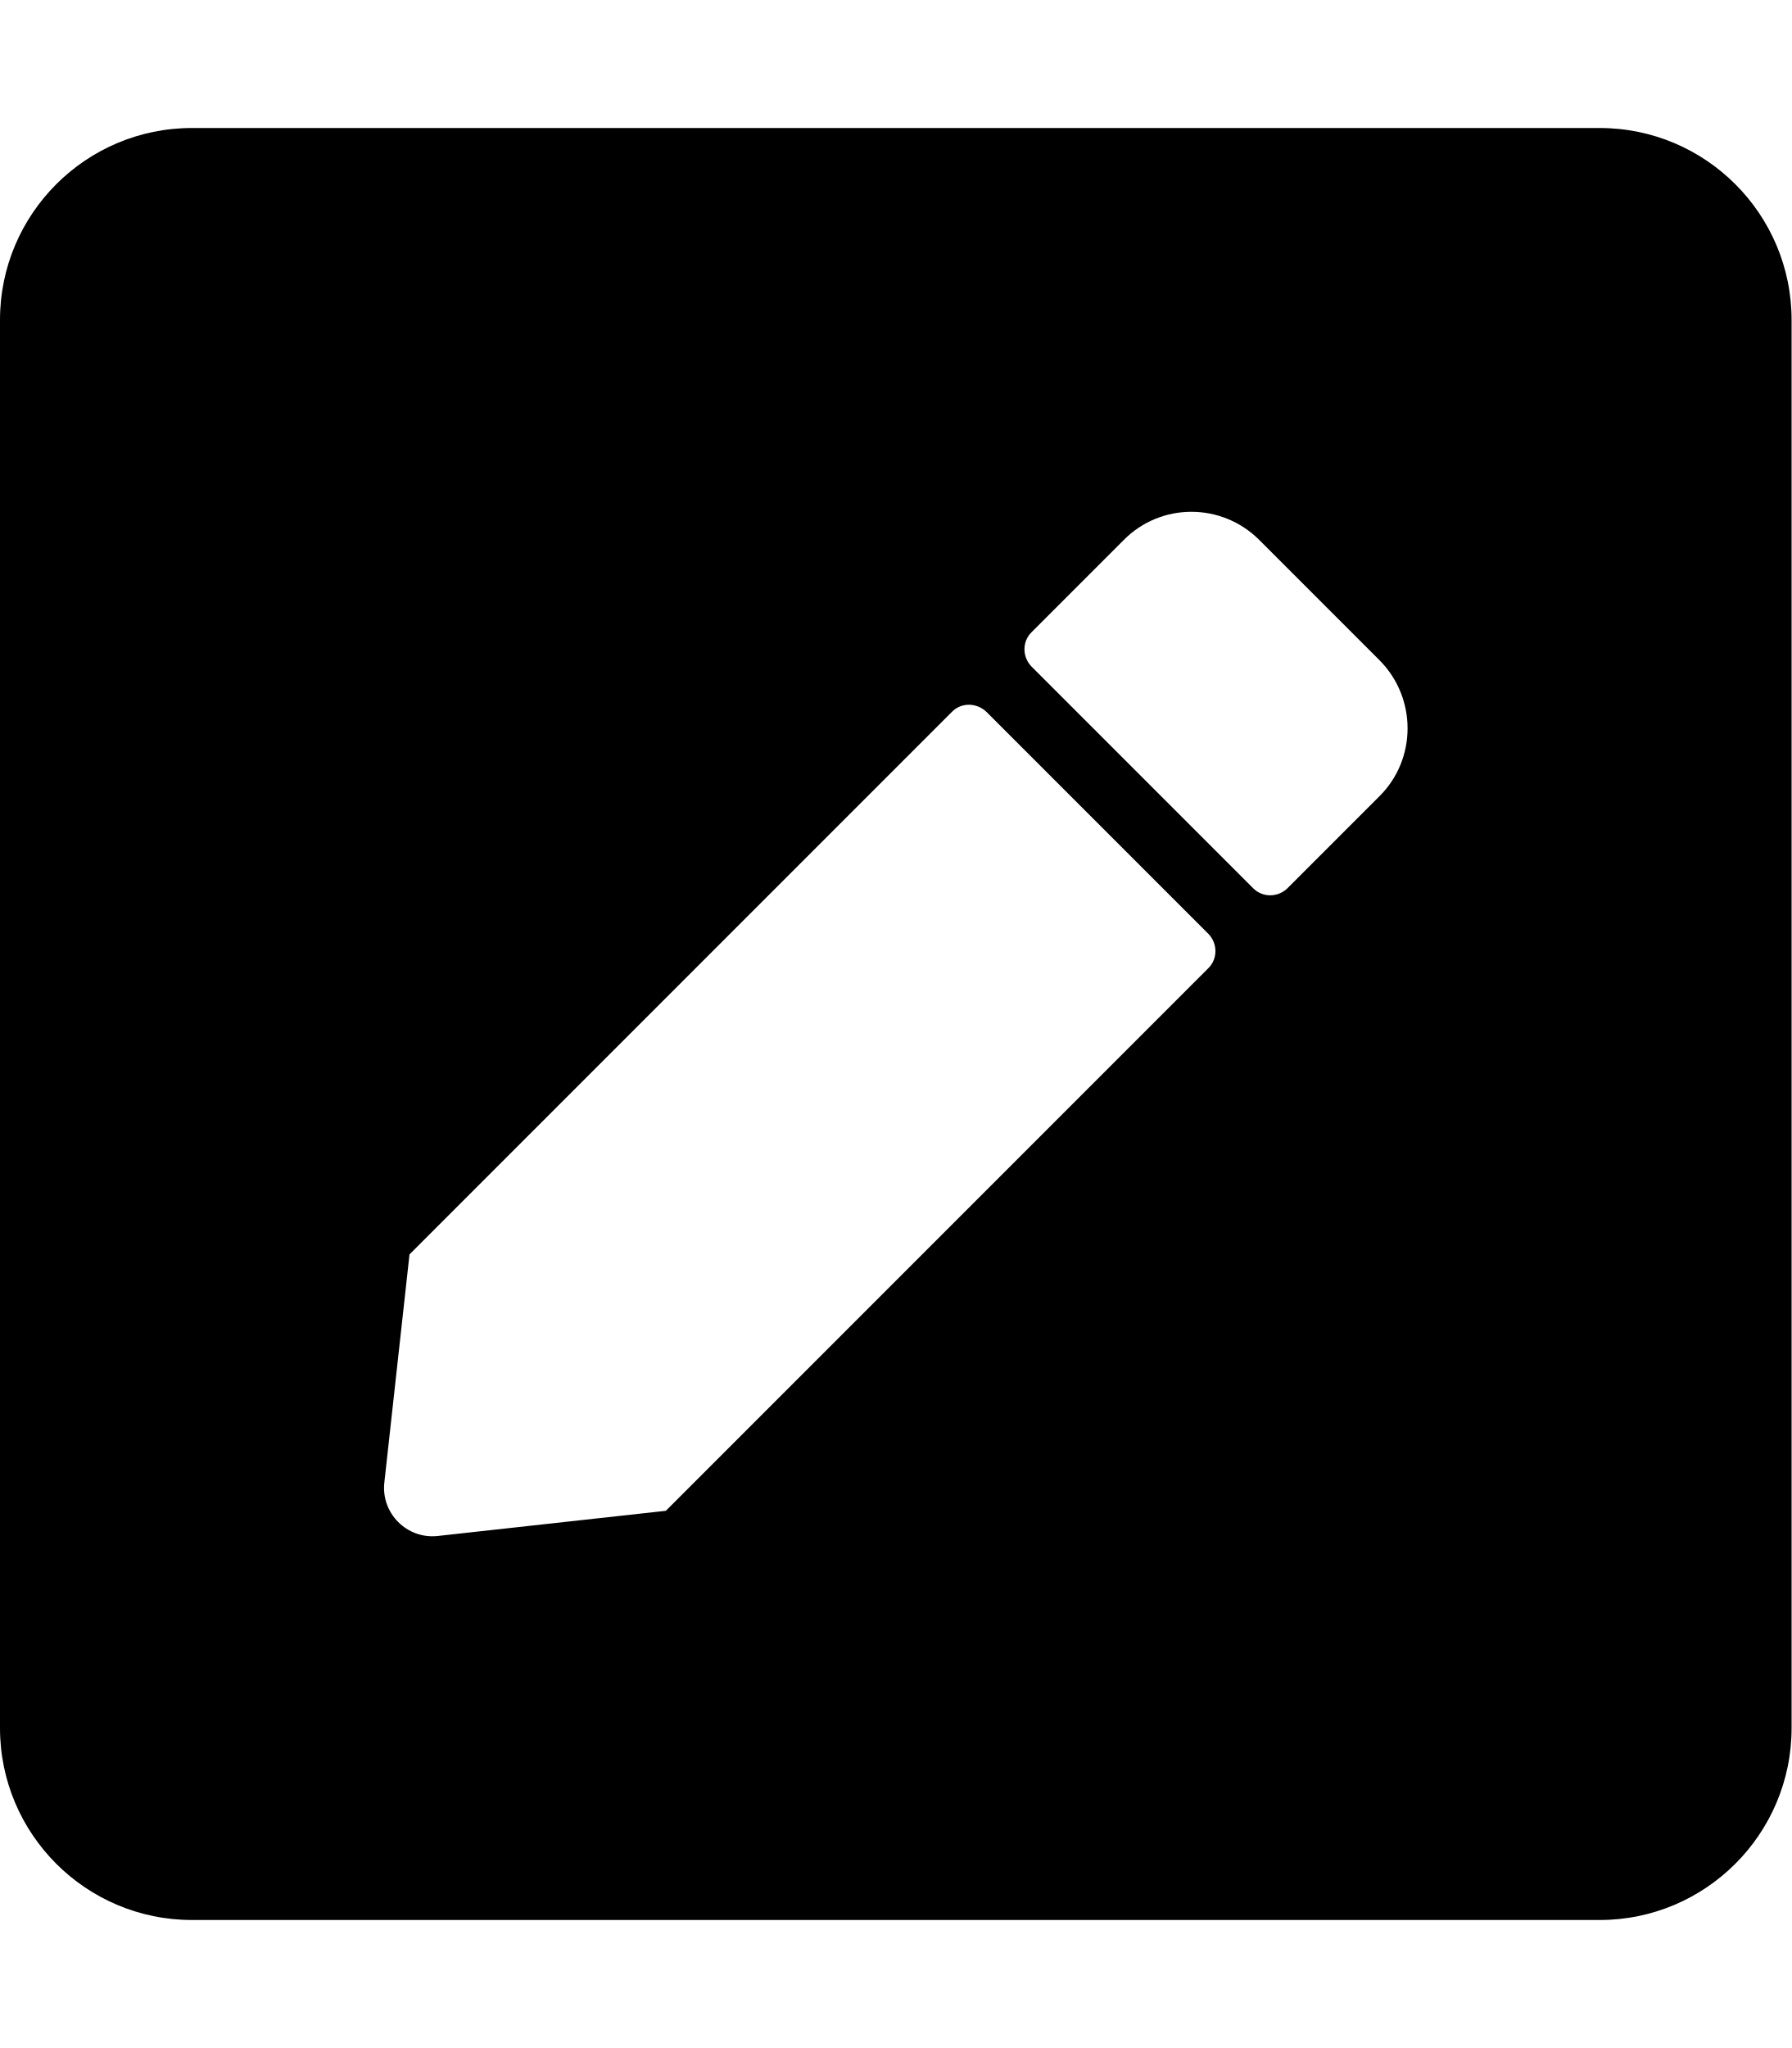
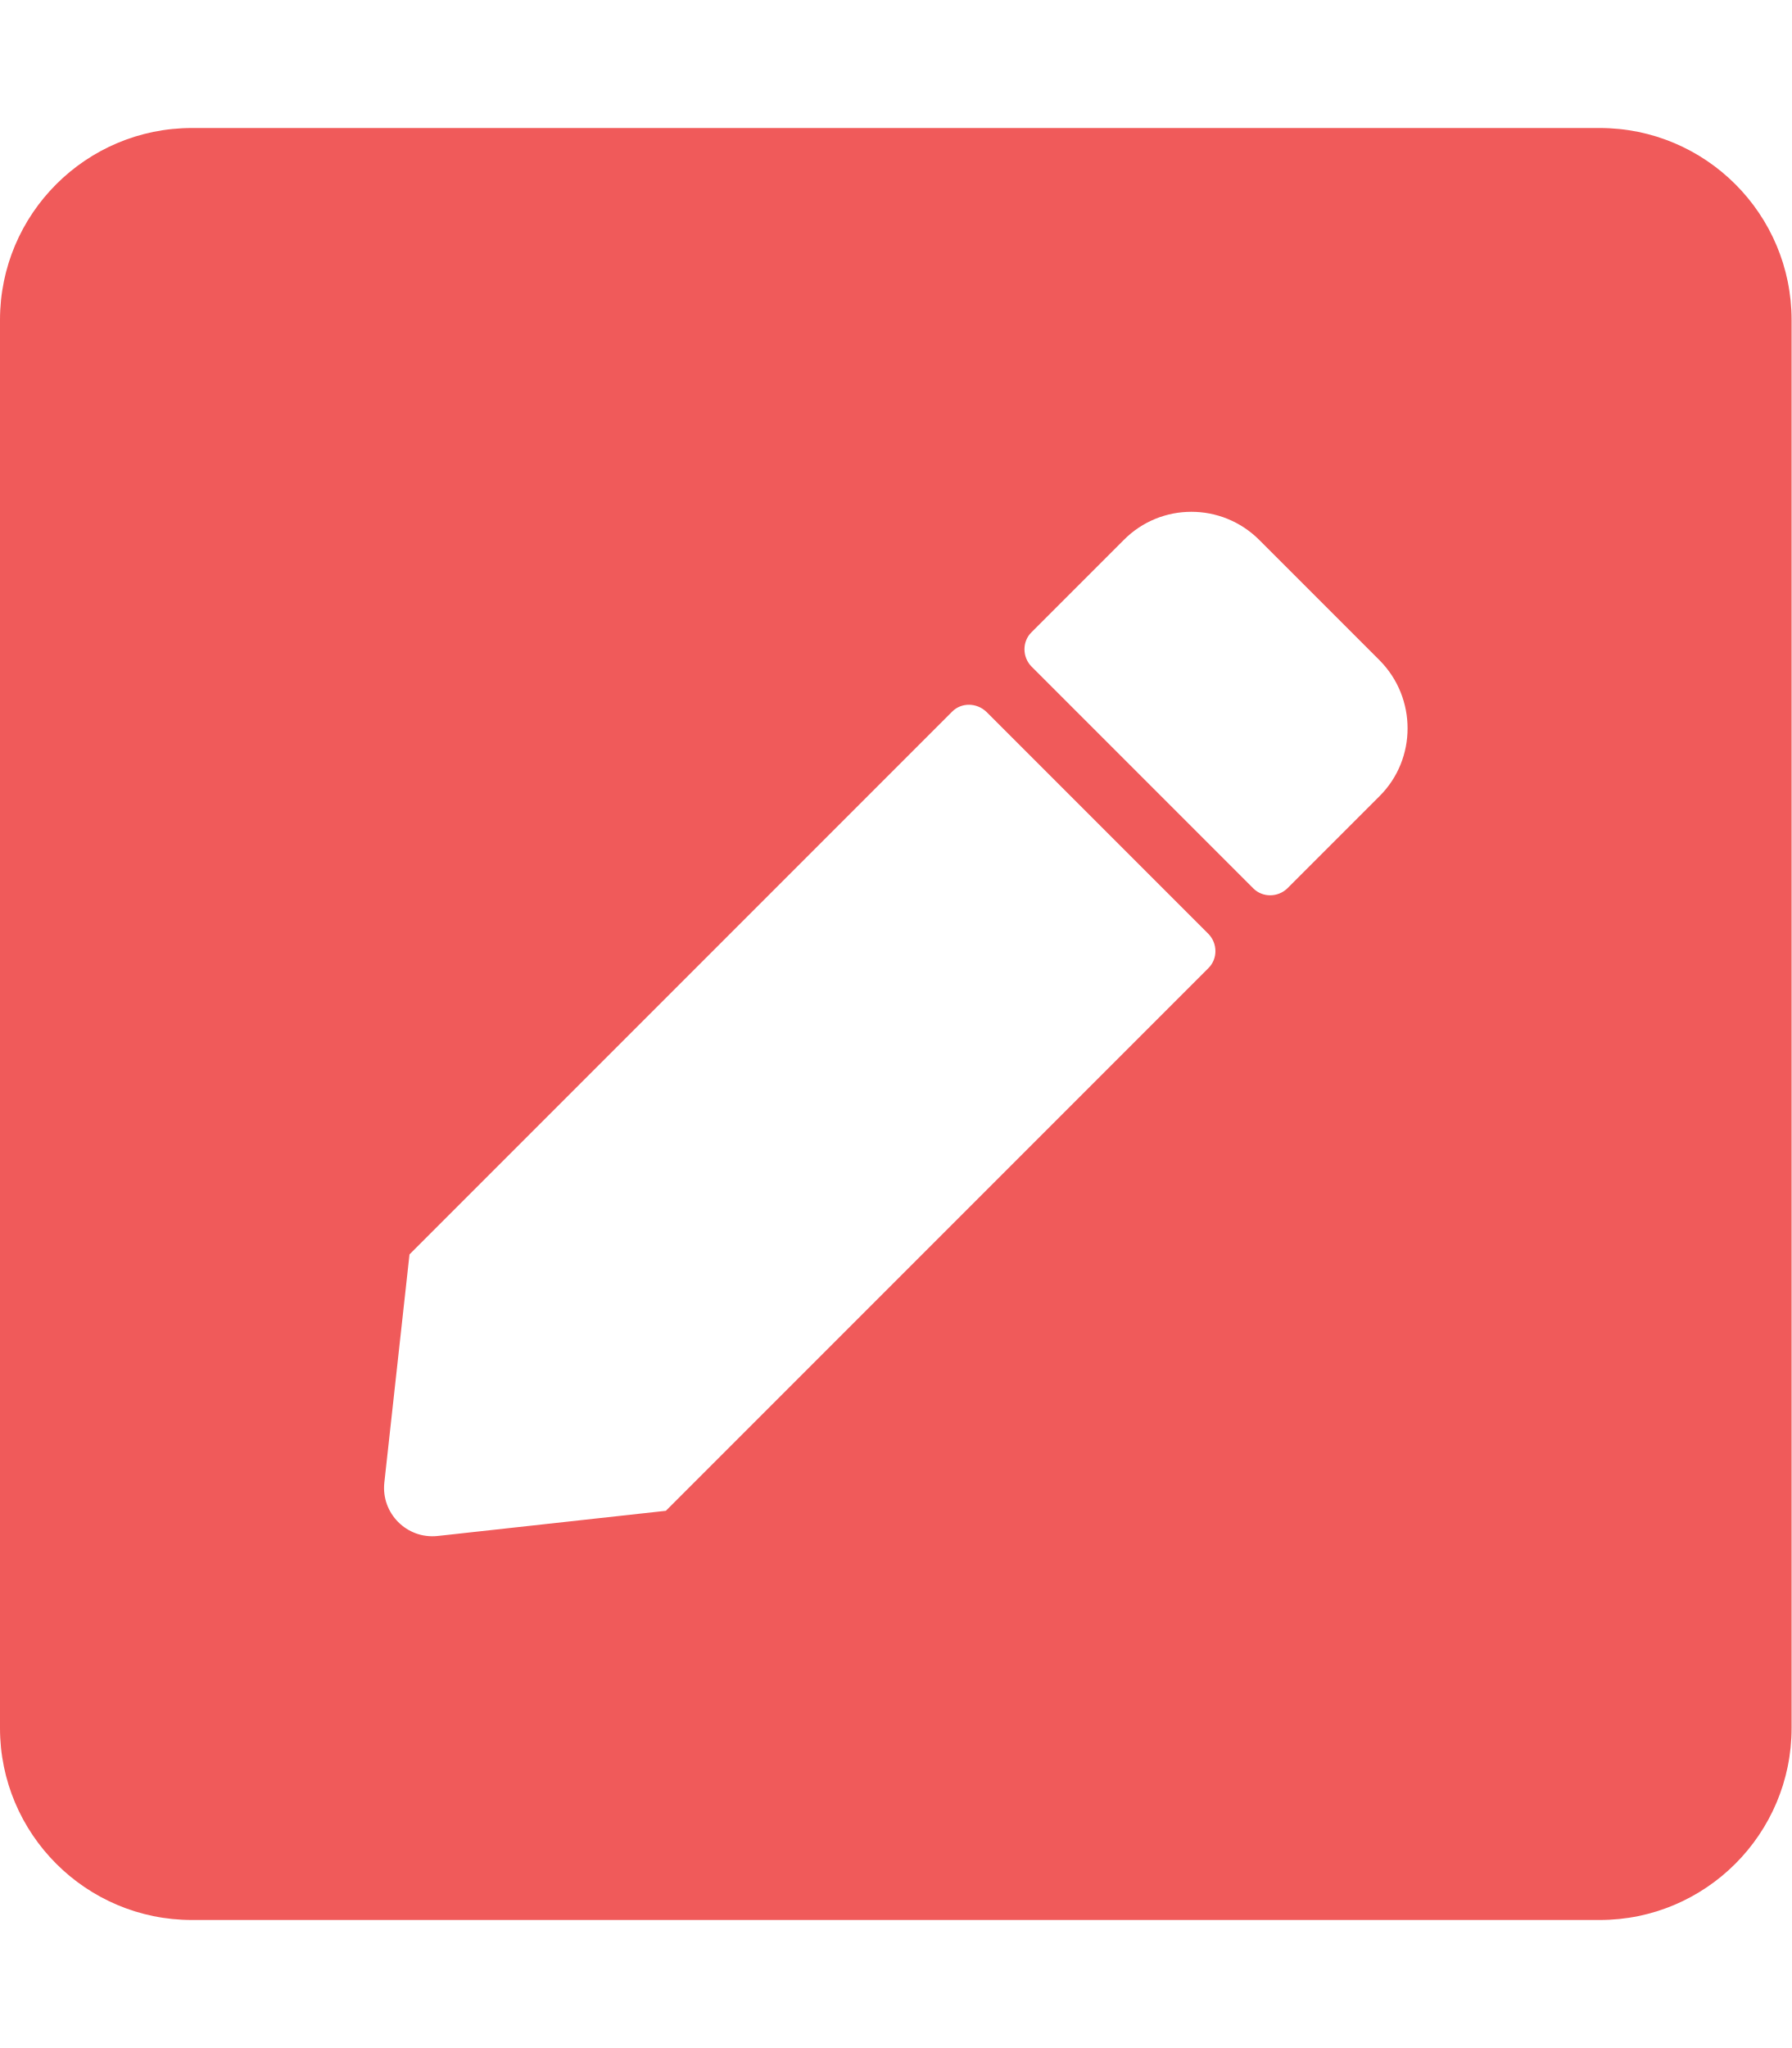
<svg xmlns="http://www.w3.org/2000/svg" aria-hidden="true" focusable="false" data-prefix="fas" data-icon="pen-square" class="svg-inline--fa fa-pen-square fa-w-14" role="img" viewBox="0 0 448 512">
-   <path fill="currentColor" d="M400 480H48c-26.5 0-48-21.5-48-48V80c0-26.5 21.5-48 48-48h352c26.5 0 48 21.5 48 48v352c0 26.5-21.5 48-48 48zM238.1 177.9L102.4 313.6l-6.3 57.1c-.8 7.6 5.6 14.1 13.3 13.3l57.1-6.3L302.2 242c2.3-2.3 2.3-6.1 0-8.5L246.7 178c-2.5-2.4-6.3-2.4-8.6-.1zM345 165.1L314.9 135c-9.4-9.4-24.6-9.4-33.9 0l-23.1 23.1c-2.3 2.3-2.3 6.1 0 8.5l55.5 55.5c2.3 2.3 6.1 2.3 8.5 0L345 199c9.3-9.3 9.3-24.5 0-33.9z" />
+   <path fill="#f05a5a" d="M400 480H48c-26.5 0-48-21.5-48-48V80c0-26.5 21.5-48 48-48h352c26.5 0 48 21.5 48 48v352c0 26.5-21.5 48-48 48zM238.1 177.9L102.4 313.6l-6.3 57.1c-.8 7.6 5.6 14.1 13.3 13.3l57.1-6.3L302.2 242c2.3-2.3 2.3-6.1 0-8.5L246.7 178c-2.5-2.4-6.3-2.4-8.6-.1zM345 165.1L314.9 135c-9.4-9.4-24.6-9.4-33.9 0l-23.1 23.1c-2.3 2.3-2.3 6.1 0 8.5l55.5 55.5c2.3 2.3 6.1 2.3 8.5 0L345 199c9.3-9.3 9.3-24.5 0-33.9z" />
</svg>
